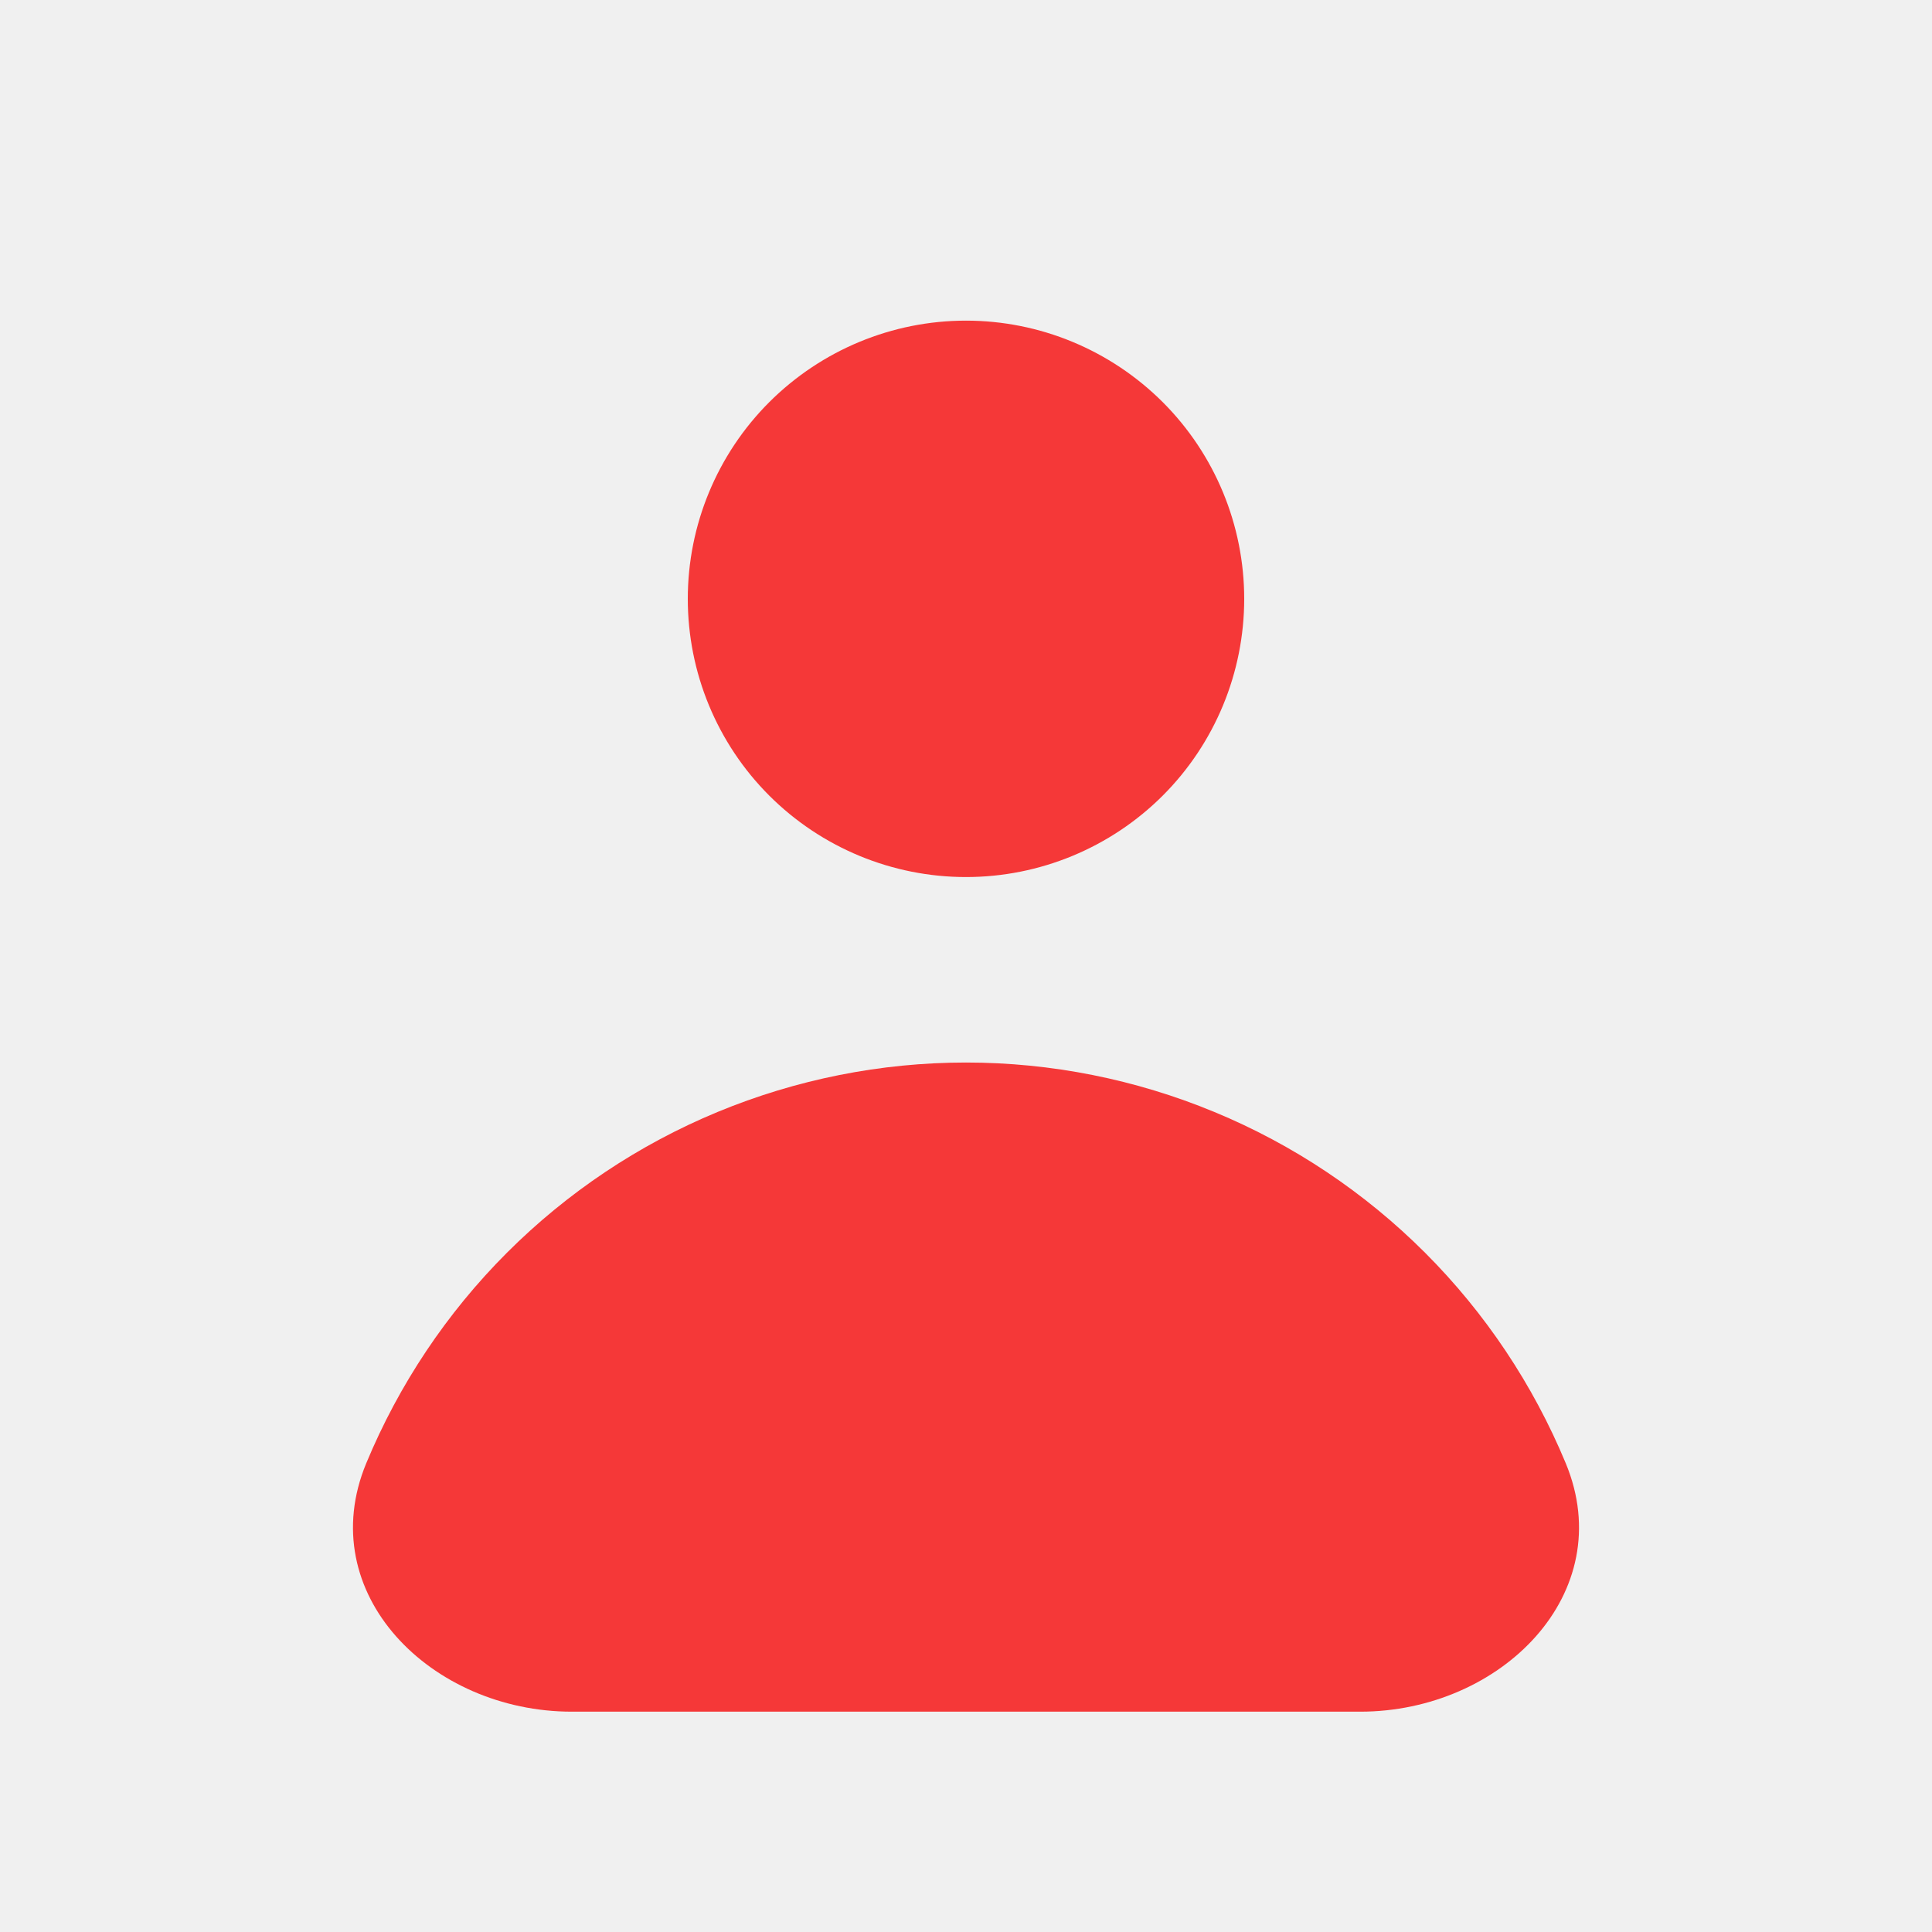
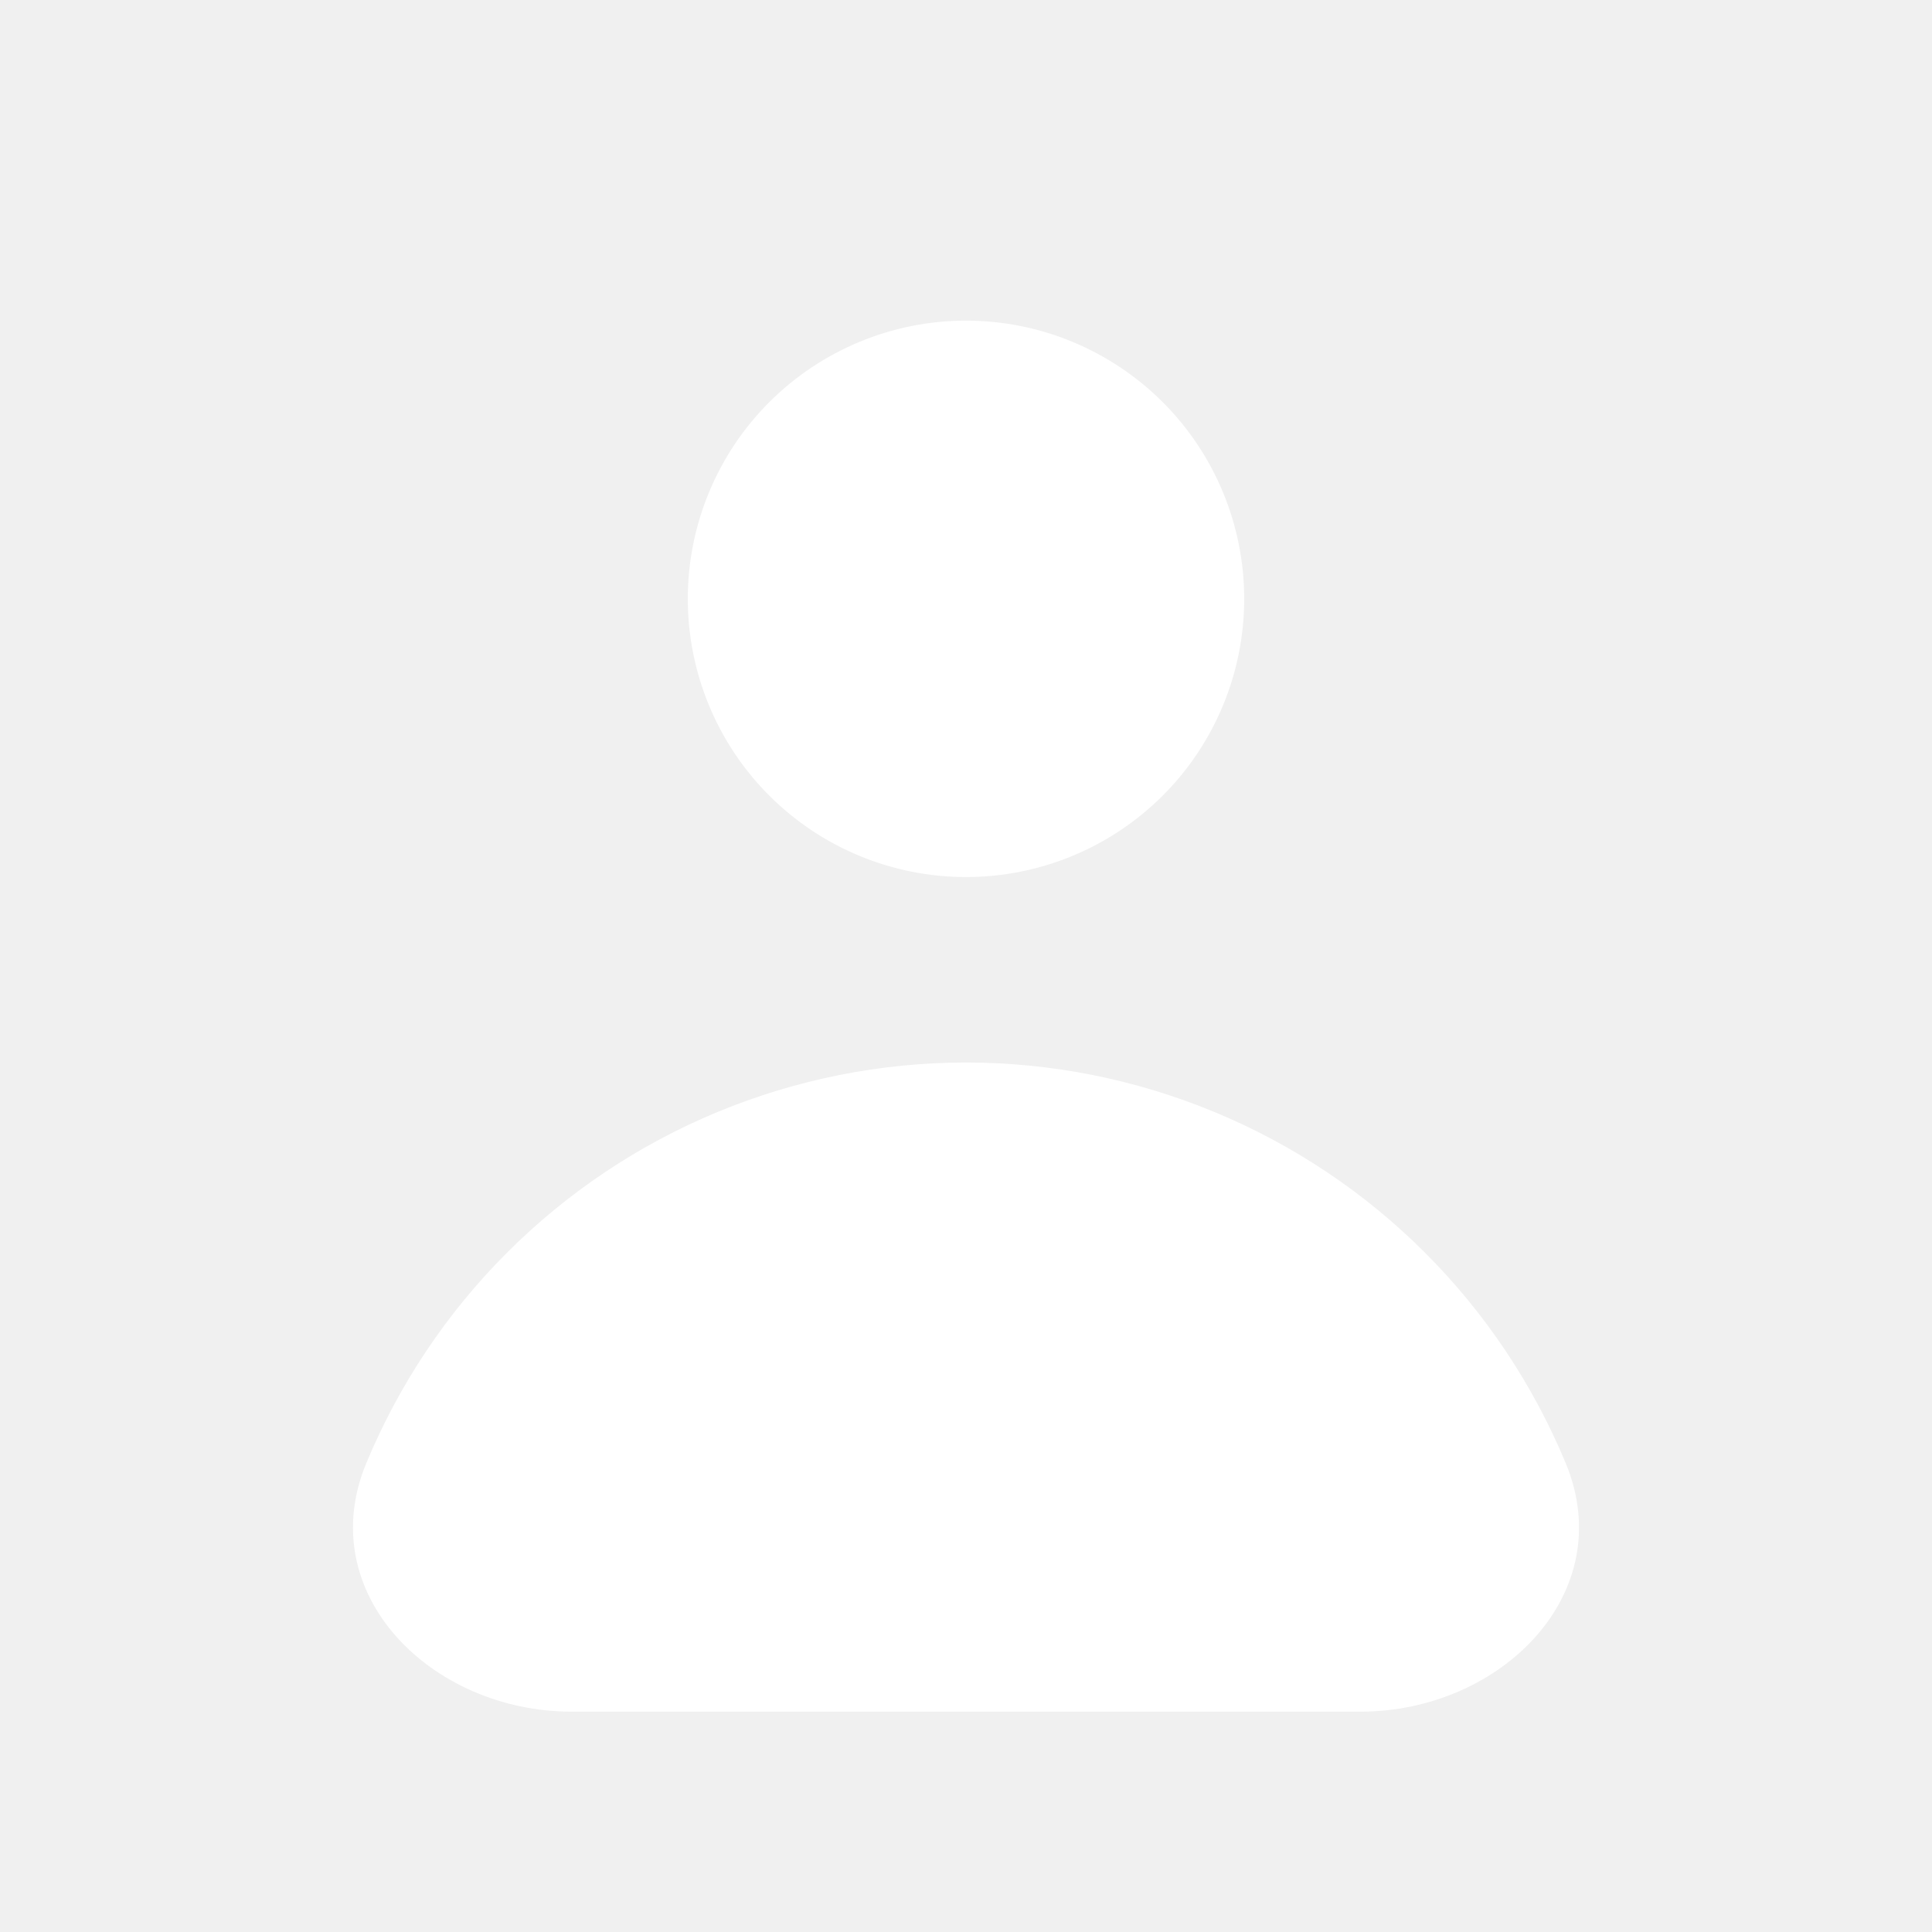
<svg xmlns="http://www.w3.org/2000/svg" width="25" height="25" viewBox="0 0 25 25" fill="none">
-   <path fill-rule="evenodd" clip-rule="evenodd" d="M12.5 11.349C13.455 11.349 14.37 10.97 15.046 10.295C15.721 9.62 16.1 8.704 16.1 7.749C16.1 6.795 15.721 5.879 15.046 5.204C14.37 4.529 13.455 4.149 12.5 4.149C11.545 4.149 10.63 4.529 9.954 5.204C9.279 5.879 8.9 6.795 8.9 7.749C8.9 8.704 9.279 9.62 9.954 10.295C10.63 10.97 11.545 11.349 12.5 11.349ZM7.399 22.149C5.577 22.149 4.042 20.618 4.739 18.935C5.162 17.916 5.78 16.99 6.56 16.21C7.34 15.43 8.266 14.811 9.285 14.389C10.305 13.967 11.397 13.749 12.5 13.749C13.603 13.749 14.695 13.967 15.714 14.389C16.734 14.811 17.66 15.43 18.44 16.21C19.22 16.99 19.838 17.916 20.261 18.935C20.958 20.618 19.423 22.149 17.601 22.149H7.399Z" fill="#F53838" />
+   <path fill-rule="evenodd" clip-rule="evenodd" d="M12.5 11.349C13.455 11.349 14.37 10.97 15.046 10.295C15.721 9.62 16.1 8.704 16.1 7.749C16.1 6.795 15.721 5.879 15.046 5.204C14.37 4.529 13.455 4.149 12.5 4.149C11.545 4.149 10.63 4.529 9.954 5.204C9.279 5.879 8.9 6.795 8.9 7.749C8.9 8.704 9.279 9.62 9.954 10.295C10.63 10.97 11.545 11.349 12.5 11.349ZM7.399 22.149C5.577 22.149 4.042 20.618 4.739 18.935C5.162 17.916 5.78 16.99 6.56 16.21C7.34 15.43 8.266 14.811 9.285 14.389C10.305 13.967 11.397 13.749 12.5 13.749C13.603 13.749 14.695 13.967 15.714 14.389C16.734 14.811 17.66 15.43 18.44 16.21C19.22 16.99 19.838 17.916 20.261 18.935C20.958 20.618 19.423 22.149 17.601 22.149H7.399Z" fill="#ffffff" />
</svg>
